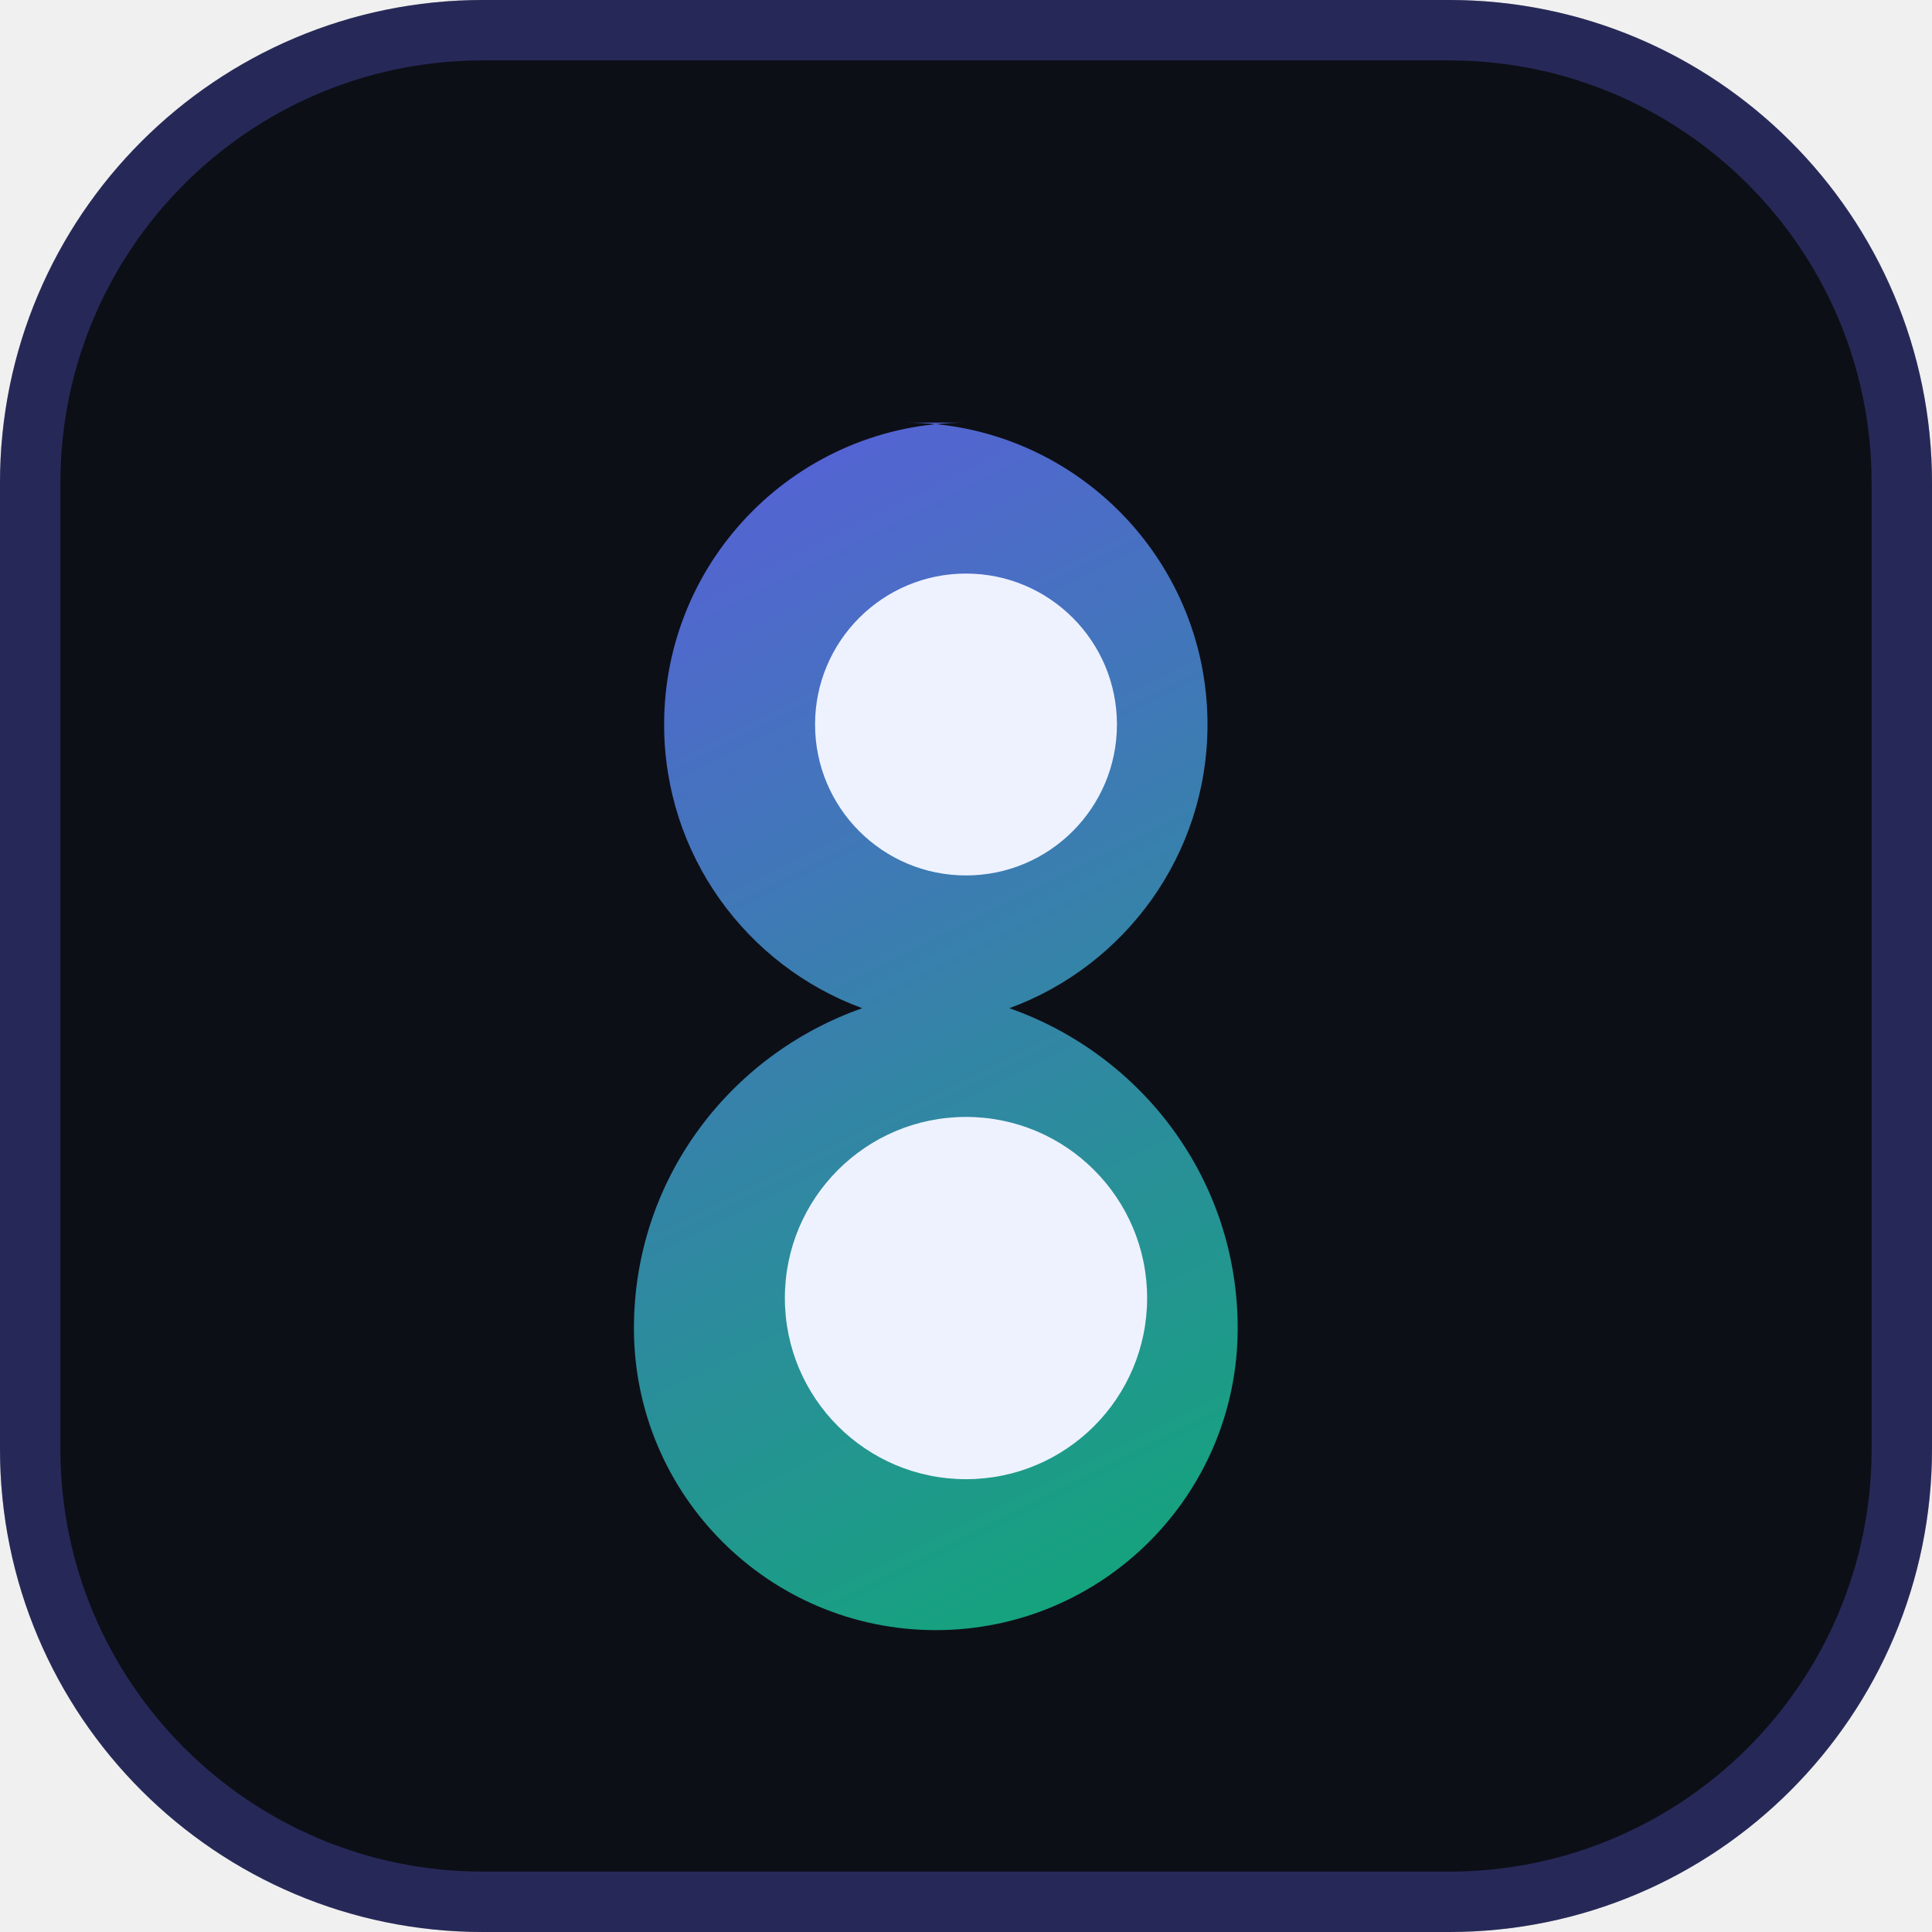
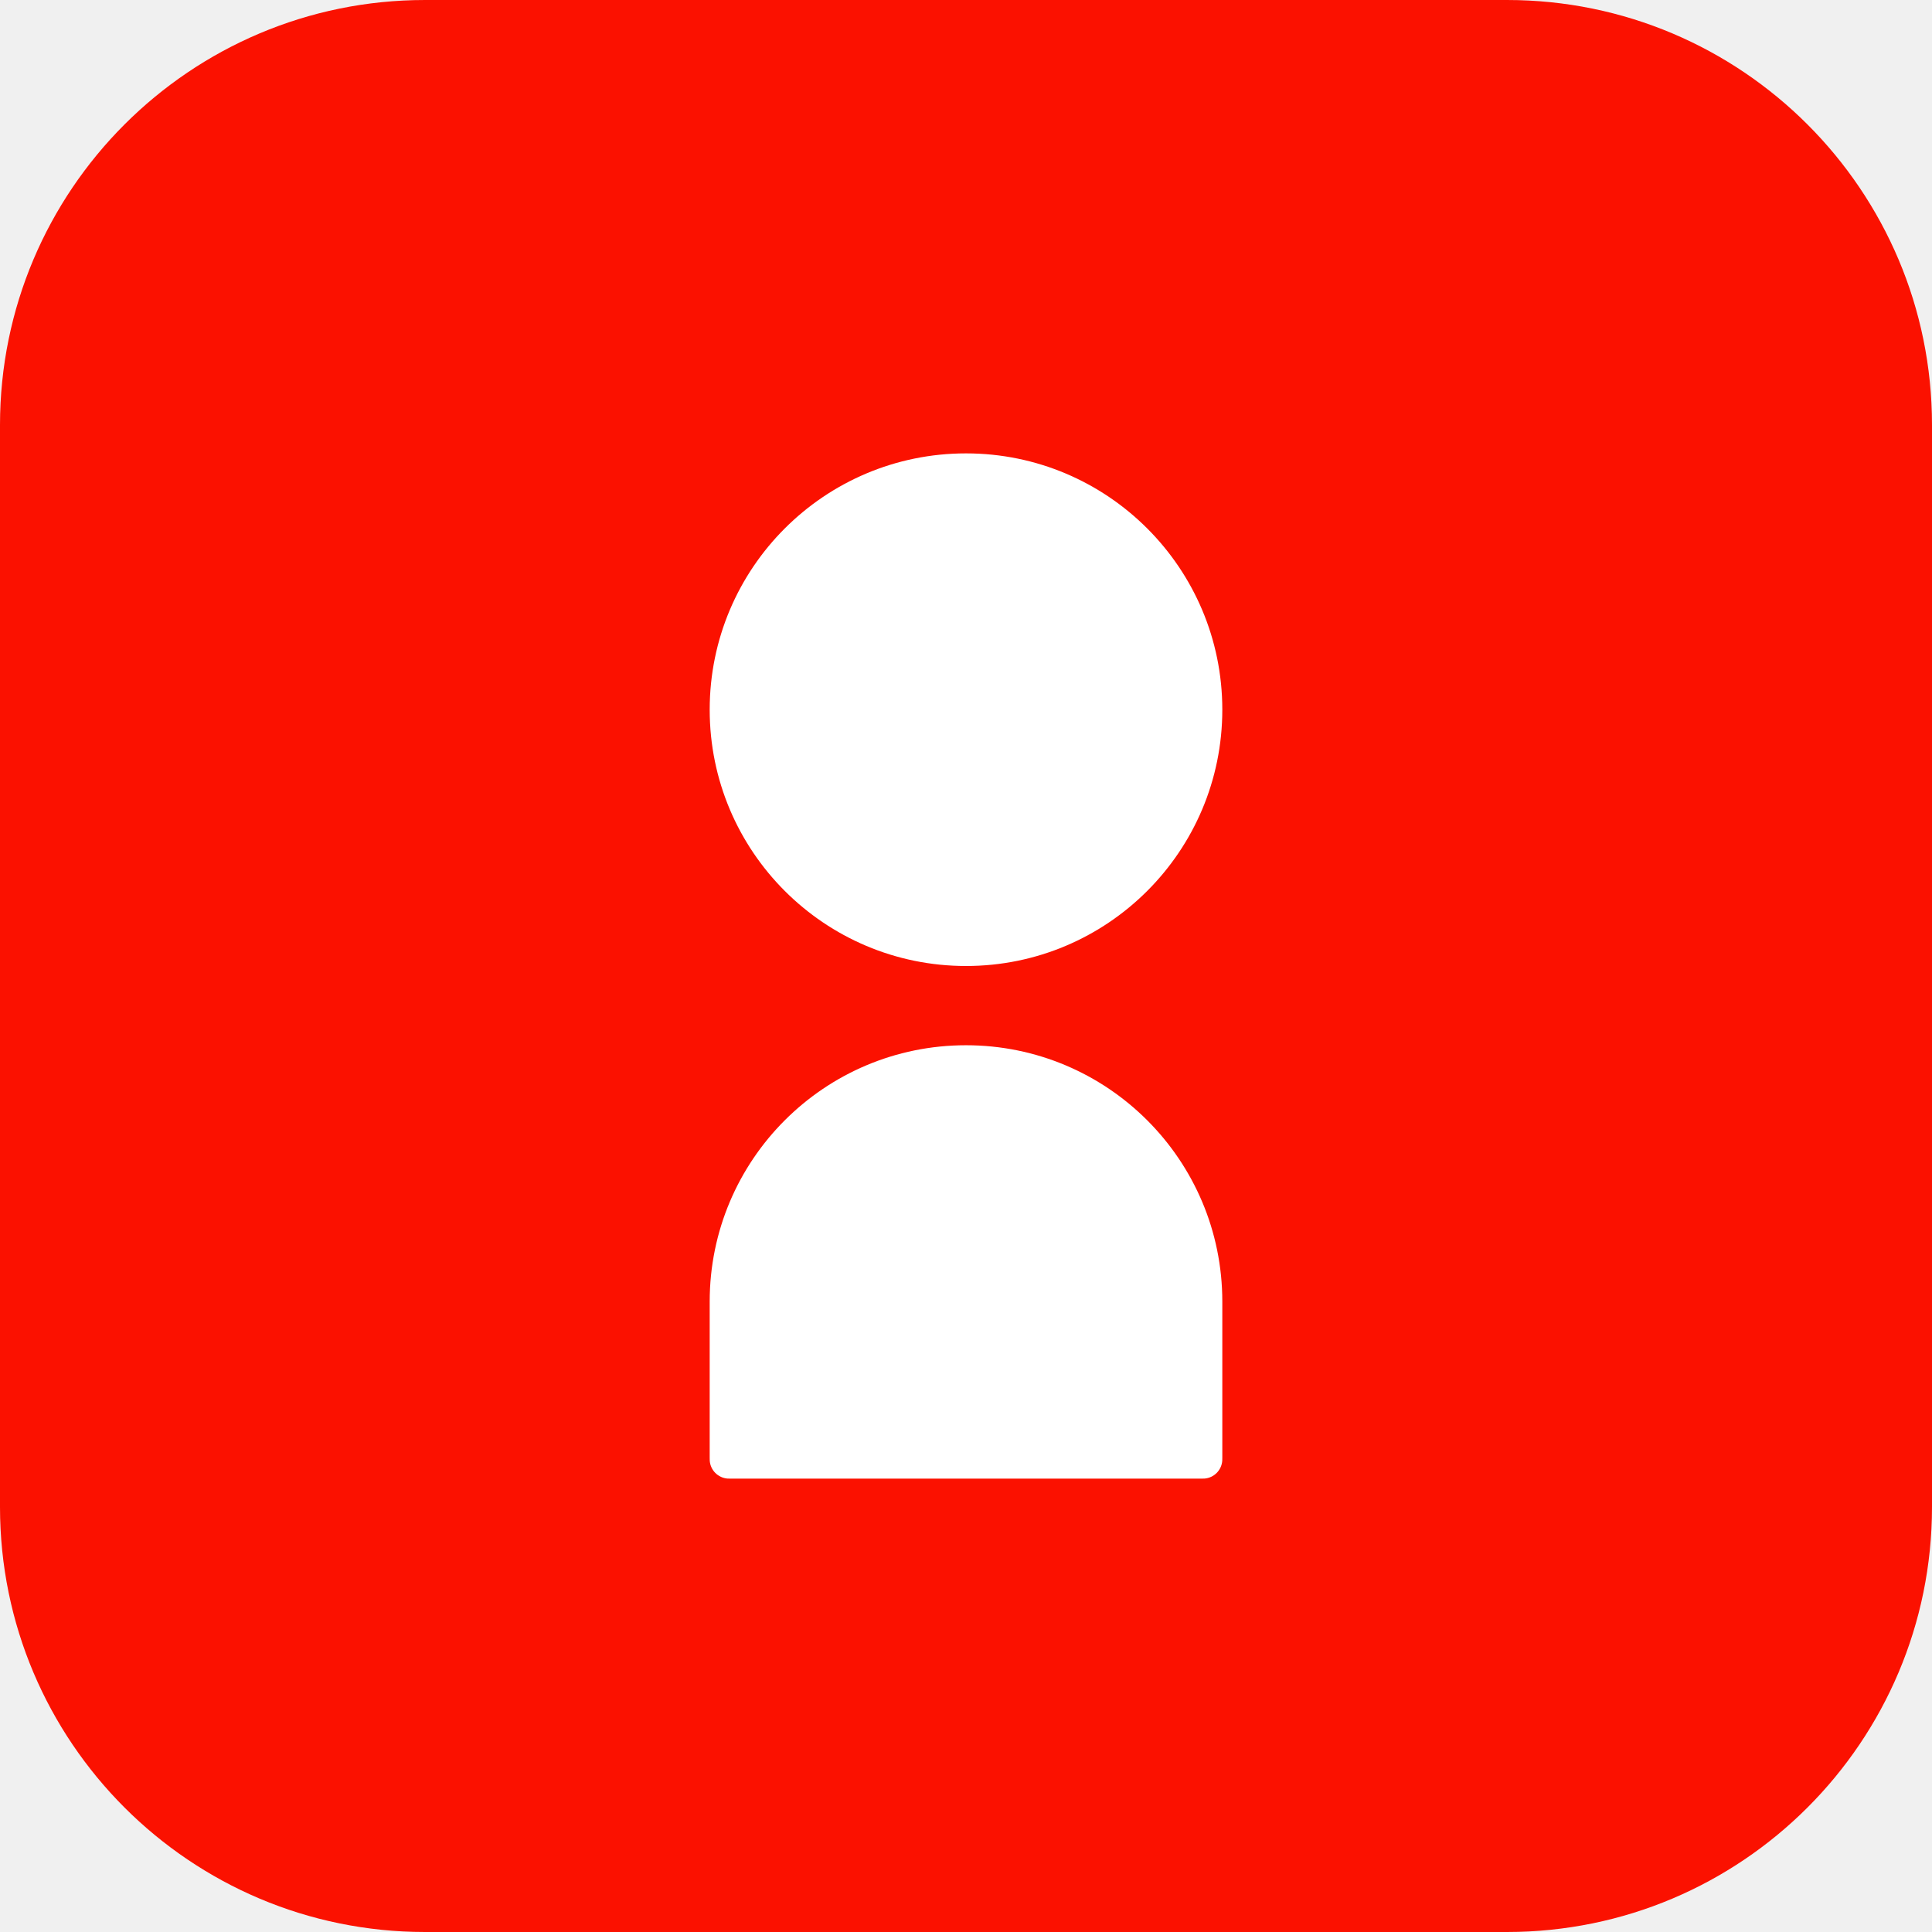
- <svg xmlns="http://www.w3.org/2000/svg" width="32" height="32" viewBox="0 0 32 32" fill="none">
-   <rect width="32" height="32" rx="8" fill="#0D0F17" />
-   <rect x="0.5" y="0.5" width="31" height="31" rx="7.5" stroke="#6366F1" stroke-opacity="0.3" />
-   <path d="M16 7C13.239 7 11 9.239 11 12C11 14.161 12.369 15.998 14.281 16.699C12.067 17.479 10.5 19.554 10.5 22C10.5 24.761 12.739 27 15.5 27C18.261 27 20.5 24.761 20.5 22C20.5 19.554 18.933 17.479 16.719 16.699C18.631 15.998 20 14.161 20 12C20 9.239 17.761 7 15 7H16Z" fill="url(#grad)" fill-opacity="0.9" />
-   <circle cx="16" cy="12" r="2.5" fill="#EEF2FF" />
-   <circle cx="16" cy="21.5" r="3" fill="#EEF2FF" />
-   <defs>
-     <linearGradient id="grad" x1="10.5" y1="7" x2="20.5" y2="27" gradientUnits="userSpaceOnUse">
-       <stop stop-color="#6366F1" />
-       <stop offset="1" stop-color="#10B981" />
-     </linearGradient>
-   </defs>
+ <svg xmlns="http://www.w3.org/2000/svg" width="32" height="32" viewBox="0 0 400 400" fill="none">
+   <rect width="400" height="400" rx="88" fill="#FB1100" />
+   <circle cx="200" cy="146.934" r="53.066" fill="white" />
+   <path d="M146.934 269.473C146.934 240.165 170.692 216.406 200 216.406C229.308 216.406 253.066 240.165 253.066 269.473V301.757C253.066 302.107 253.066 302.282 253.055 302.429C252.909 304.405 251.338 305.976 249.362 306.123C249.215 306.133 249.039 306.133 248.689 306.133H151.311C150.961 306.133 150.786 306.133 150.638 306.123C148.662 305.976 147.091 304.405 146.945 302.429C146.934 302.282 146.934 302.107 146.934 301.757V269.473Z" fill="white" />
</svg>
